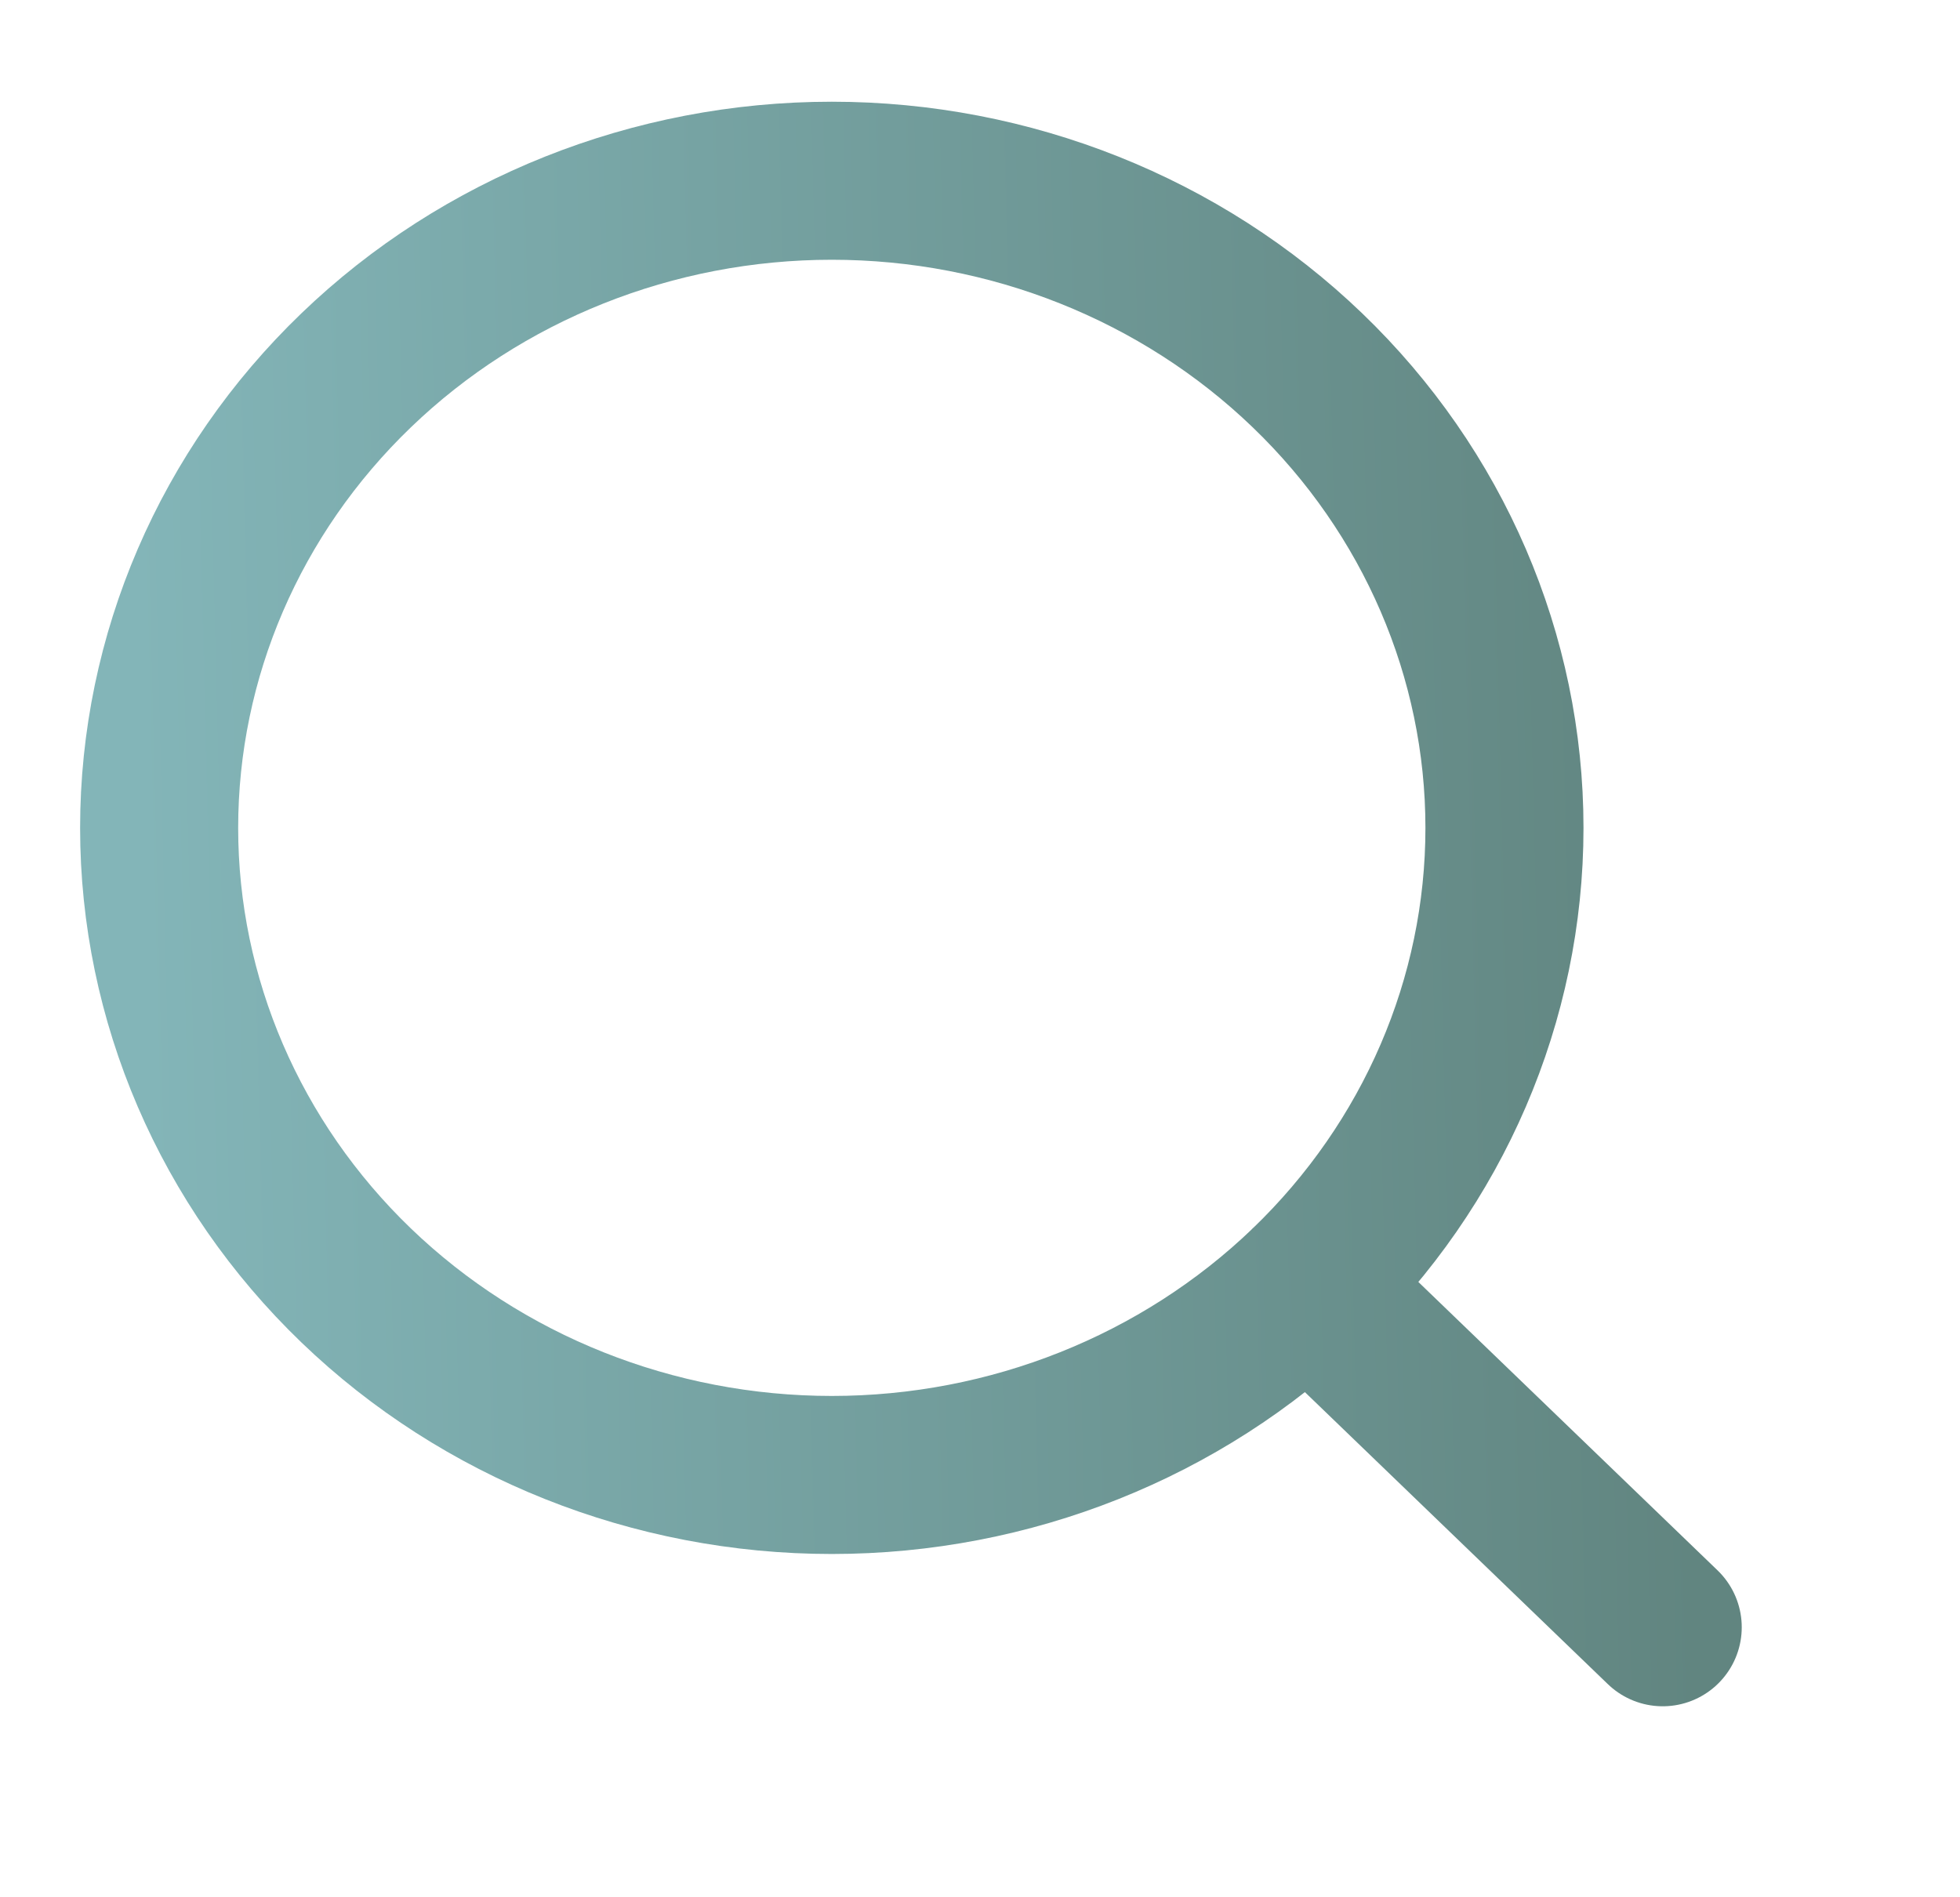
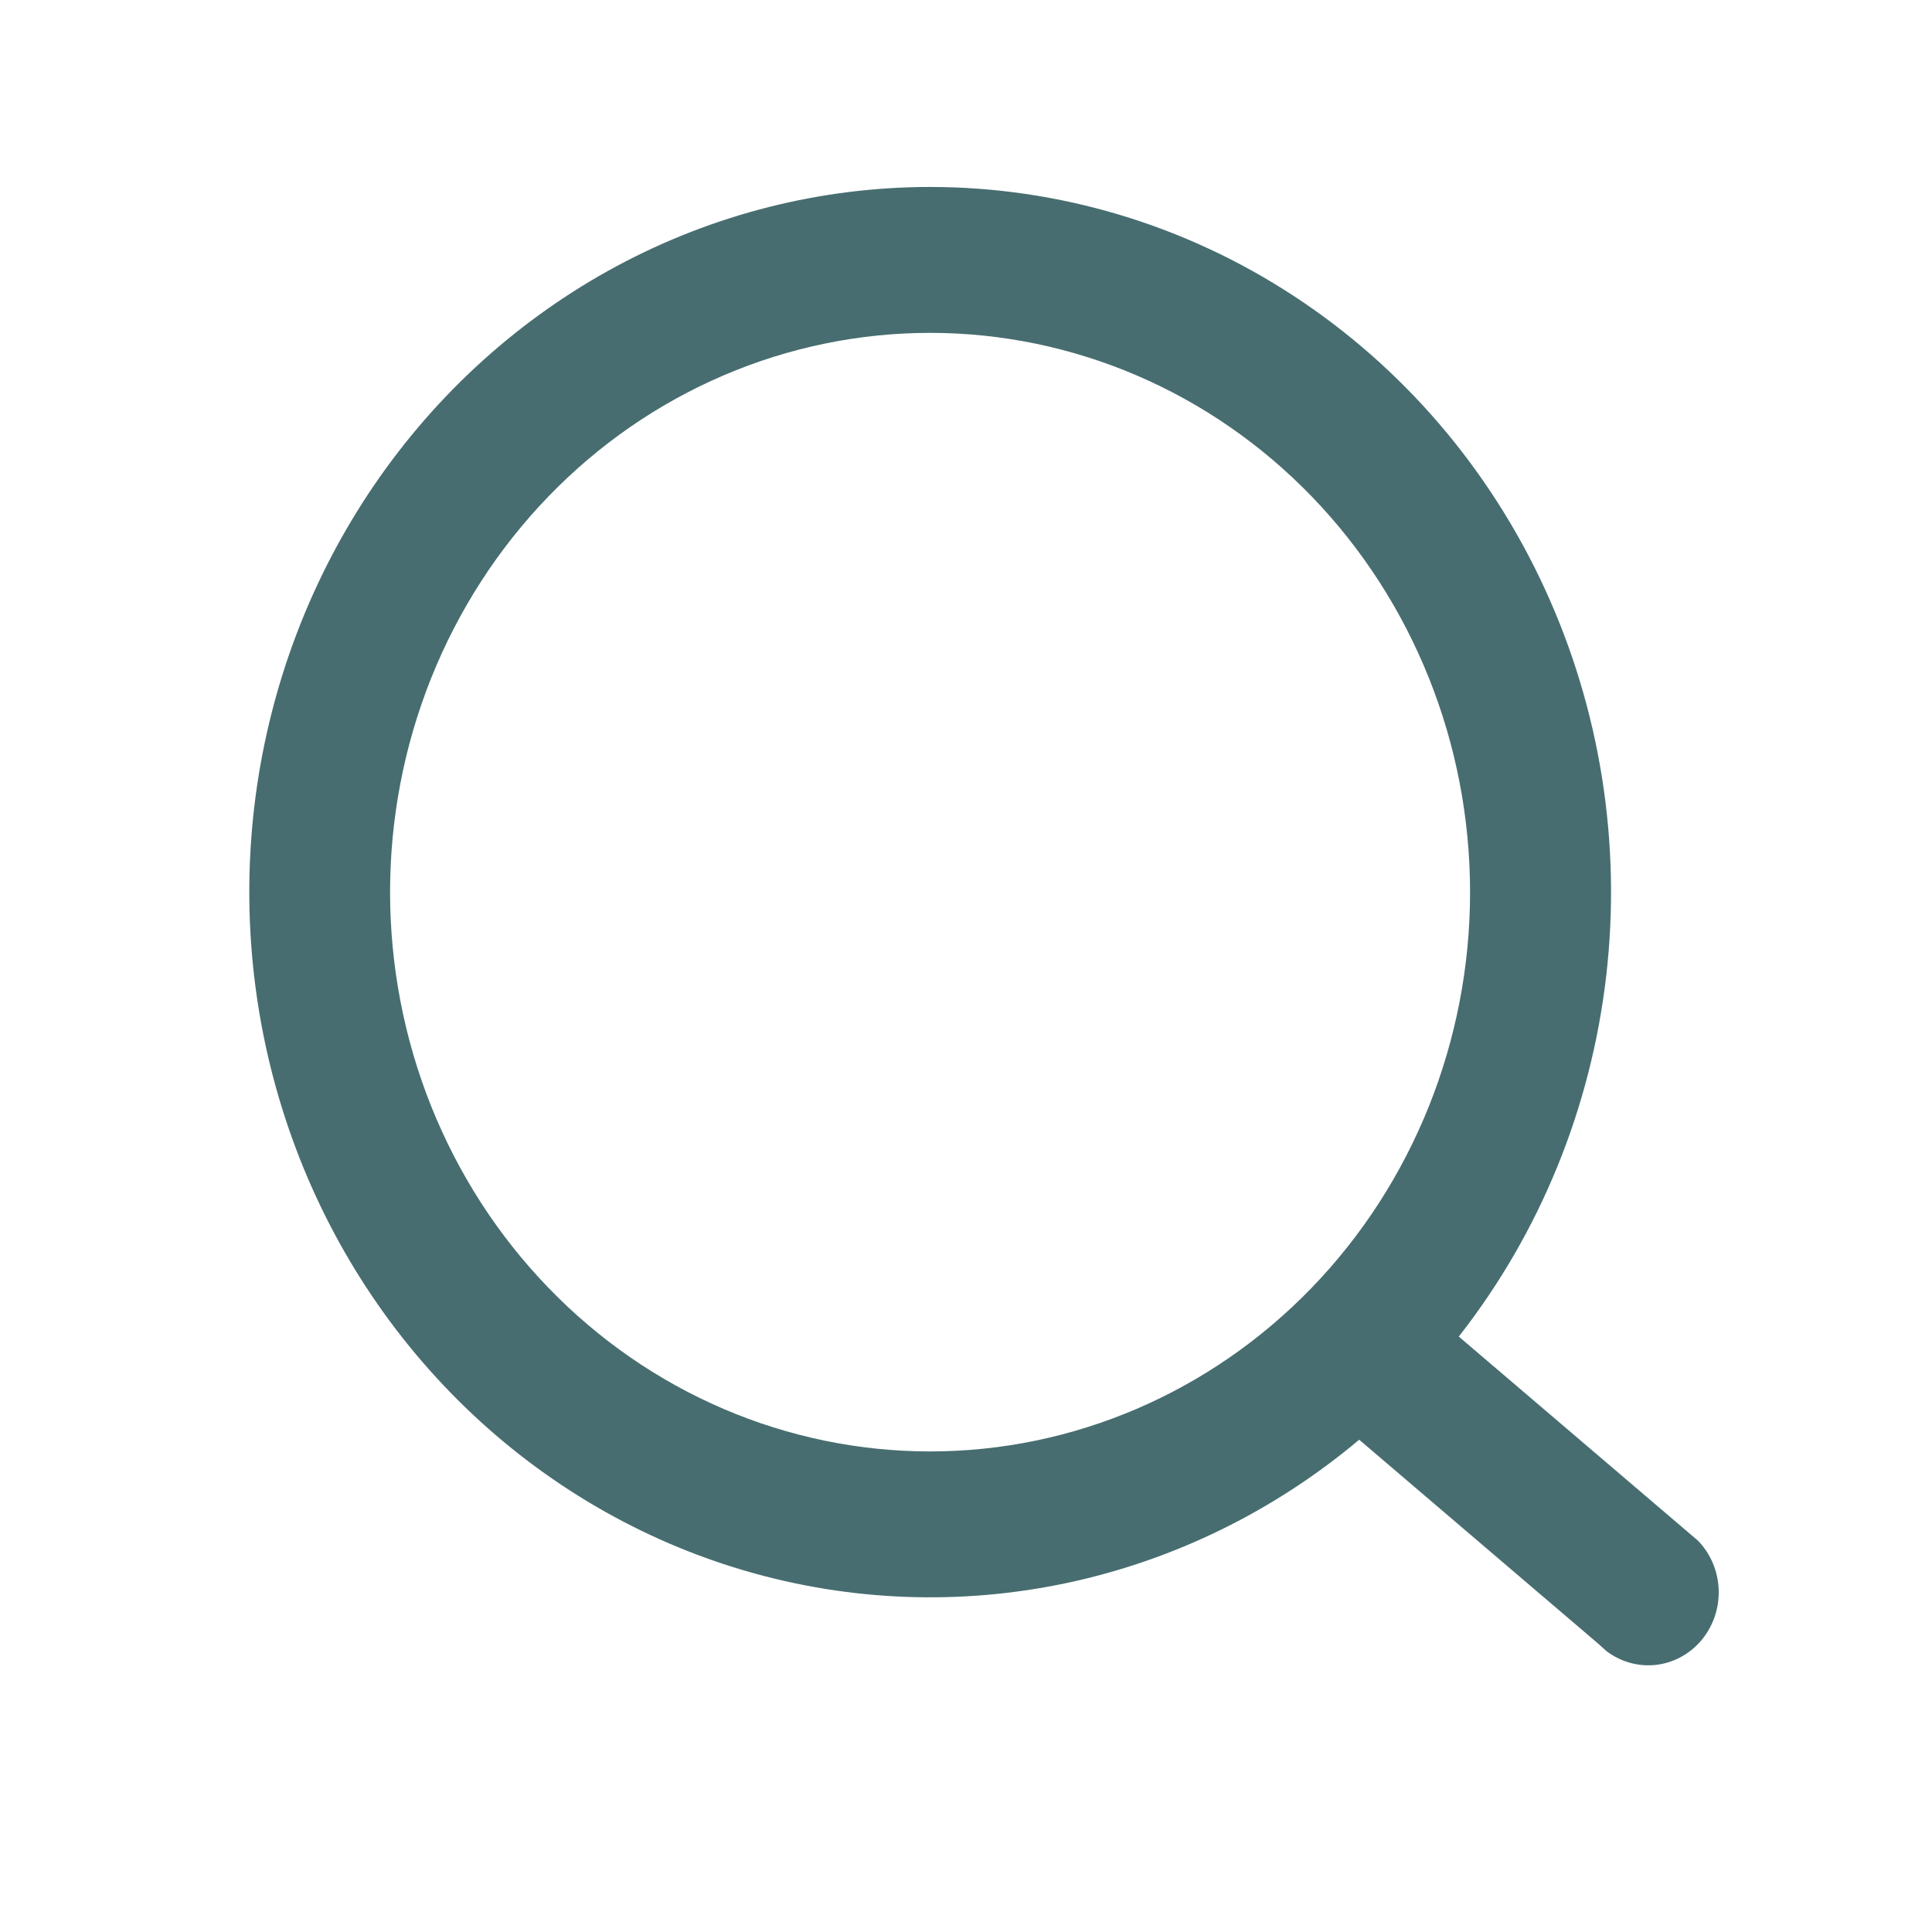
- <svg xmlns="http://www.w3.org/2000/svg" width="31" height="30" viewBox="0 0 31 30" fill="none">
-   <path d="M26.298 25.741L20.683 20.328M23.795 13.096C23.795 15.81 22.674 18.414 20.679 20.334C18.683 22.253 15.977 23.332 13.156 23.332C10.334 23.332 7.628 22.253 5.633 20.334C3.638 18.414 2.517 15.81 2.517 13.096C2.517 10.381 3.638 7.777 5.633 5.858C7.628 3.938 10.334 2.859 13.156 2.859C15.977 2.859 18.683 3.938 20.679 5.858C22.674 7.777 23.795 10.381 23.795 13.096Z" stroke="url(#paint0_linear_297_1203)" stroke-width="2.5" stroke-linecap="round" />
-   <defs>
-     <linearGradient id="paint0_linear_297_1203" x1="2.517" y1="25.741" x2="26.846" y2="25.142" gradientUnits="userSpaceOnUse">
-       <stop stop-color="#83B5B8" />
-       <stop offset="1" stop-color="#618580" />
-     </linearGradient>
-   </defs>
+ <svg xmlns="http://www.w3.org/2000/svg" width="31" height="31" viewBox="0 0 31 31" fill="none">
+   <path d="M14.924 3C16.988 3 19.011 3.605 20.756 4.747C22.502 5.888 23.9 7.518 24.788 9.449C25.676 11.379 26.018 13.531 25.773 15.654C25.529 17.777 24.709 19.785 23.407 21.446L27.244 24.72C27.447 24.928 27.566 25.209 27.577 25.505C27.588 25.8 27.491 26.089 27.304 26.314C27.118 26.538 26.856 26.681 26.572 26.714C26.288 26.746 26.003 26.666 25.773 26.49L25.647 26.376L21.809 23.101C20.451 24.242 18.848 25.029 17.136 25.396C15.423 25.762 13.651 25.698 11.967 25.207C10.284 24.717 8.739 23.815 7.462 22.578C6.185 21.341 5.213 19.805 4.629 18.098C4.044 16.391 3.864 14.564 4.102 12.77C4.341 10.976 4.992 9.267 6.001 7.788C7.01 6.308 8.347 5.102 9.899 4.268C11.452 3.435 13.175 3 14.924 3ZM14.924 5.341C13.786 5.341 12.659 5.573 11.608 6.024C10.556 6.475 9.601 7.136 8.797 7.969C7.992 8.803 7.354 9.792 6.918 10.881C6.483 11.97 6.259 13.136 6.259 14.315C6.259 15.493 6.483 16.66 6.918 17.749C7.354 18.838 7.992 19.827 8.797 20.66C9.601 21.494 10.556 22.155 11.608 22.606C12.659 23.057 13.786 23.289 14.924 23.289C17.221 23.289 19.425 22.343 21.05 20.66C22.675 18.977 23.588 16.695 23.588 14.315C23.588 11.935 22.675 9.652 21.05 7.969C19.425 6.286 17.221 5.341 14.924 5.341Z" fill="#476D70" />
</svg>
